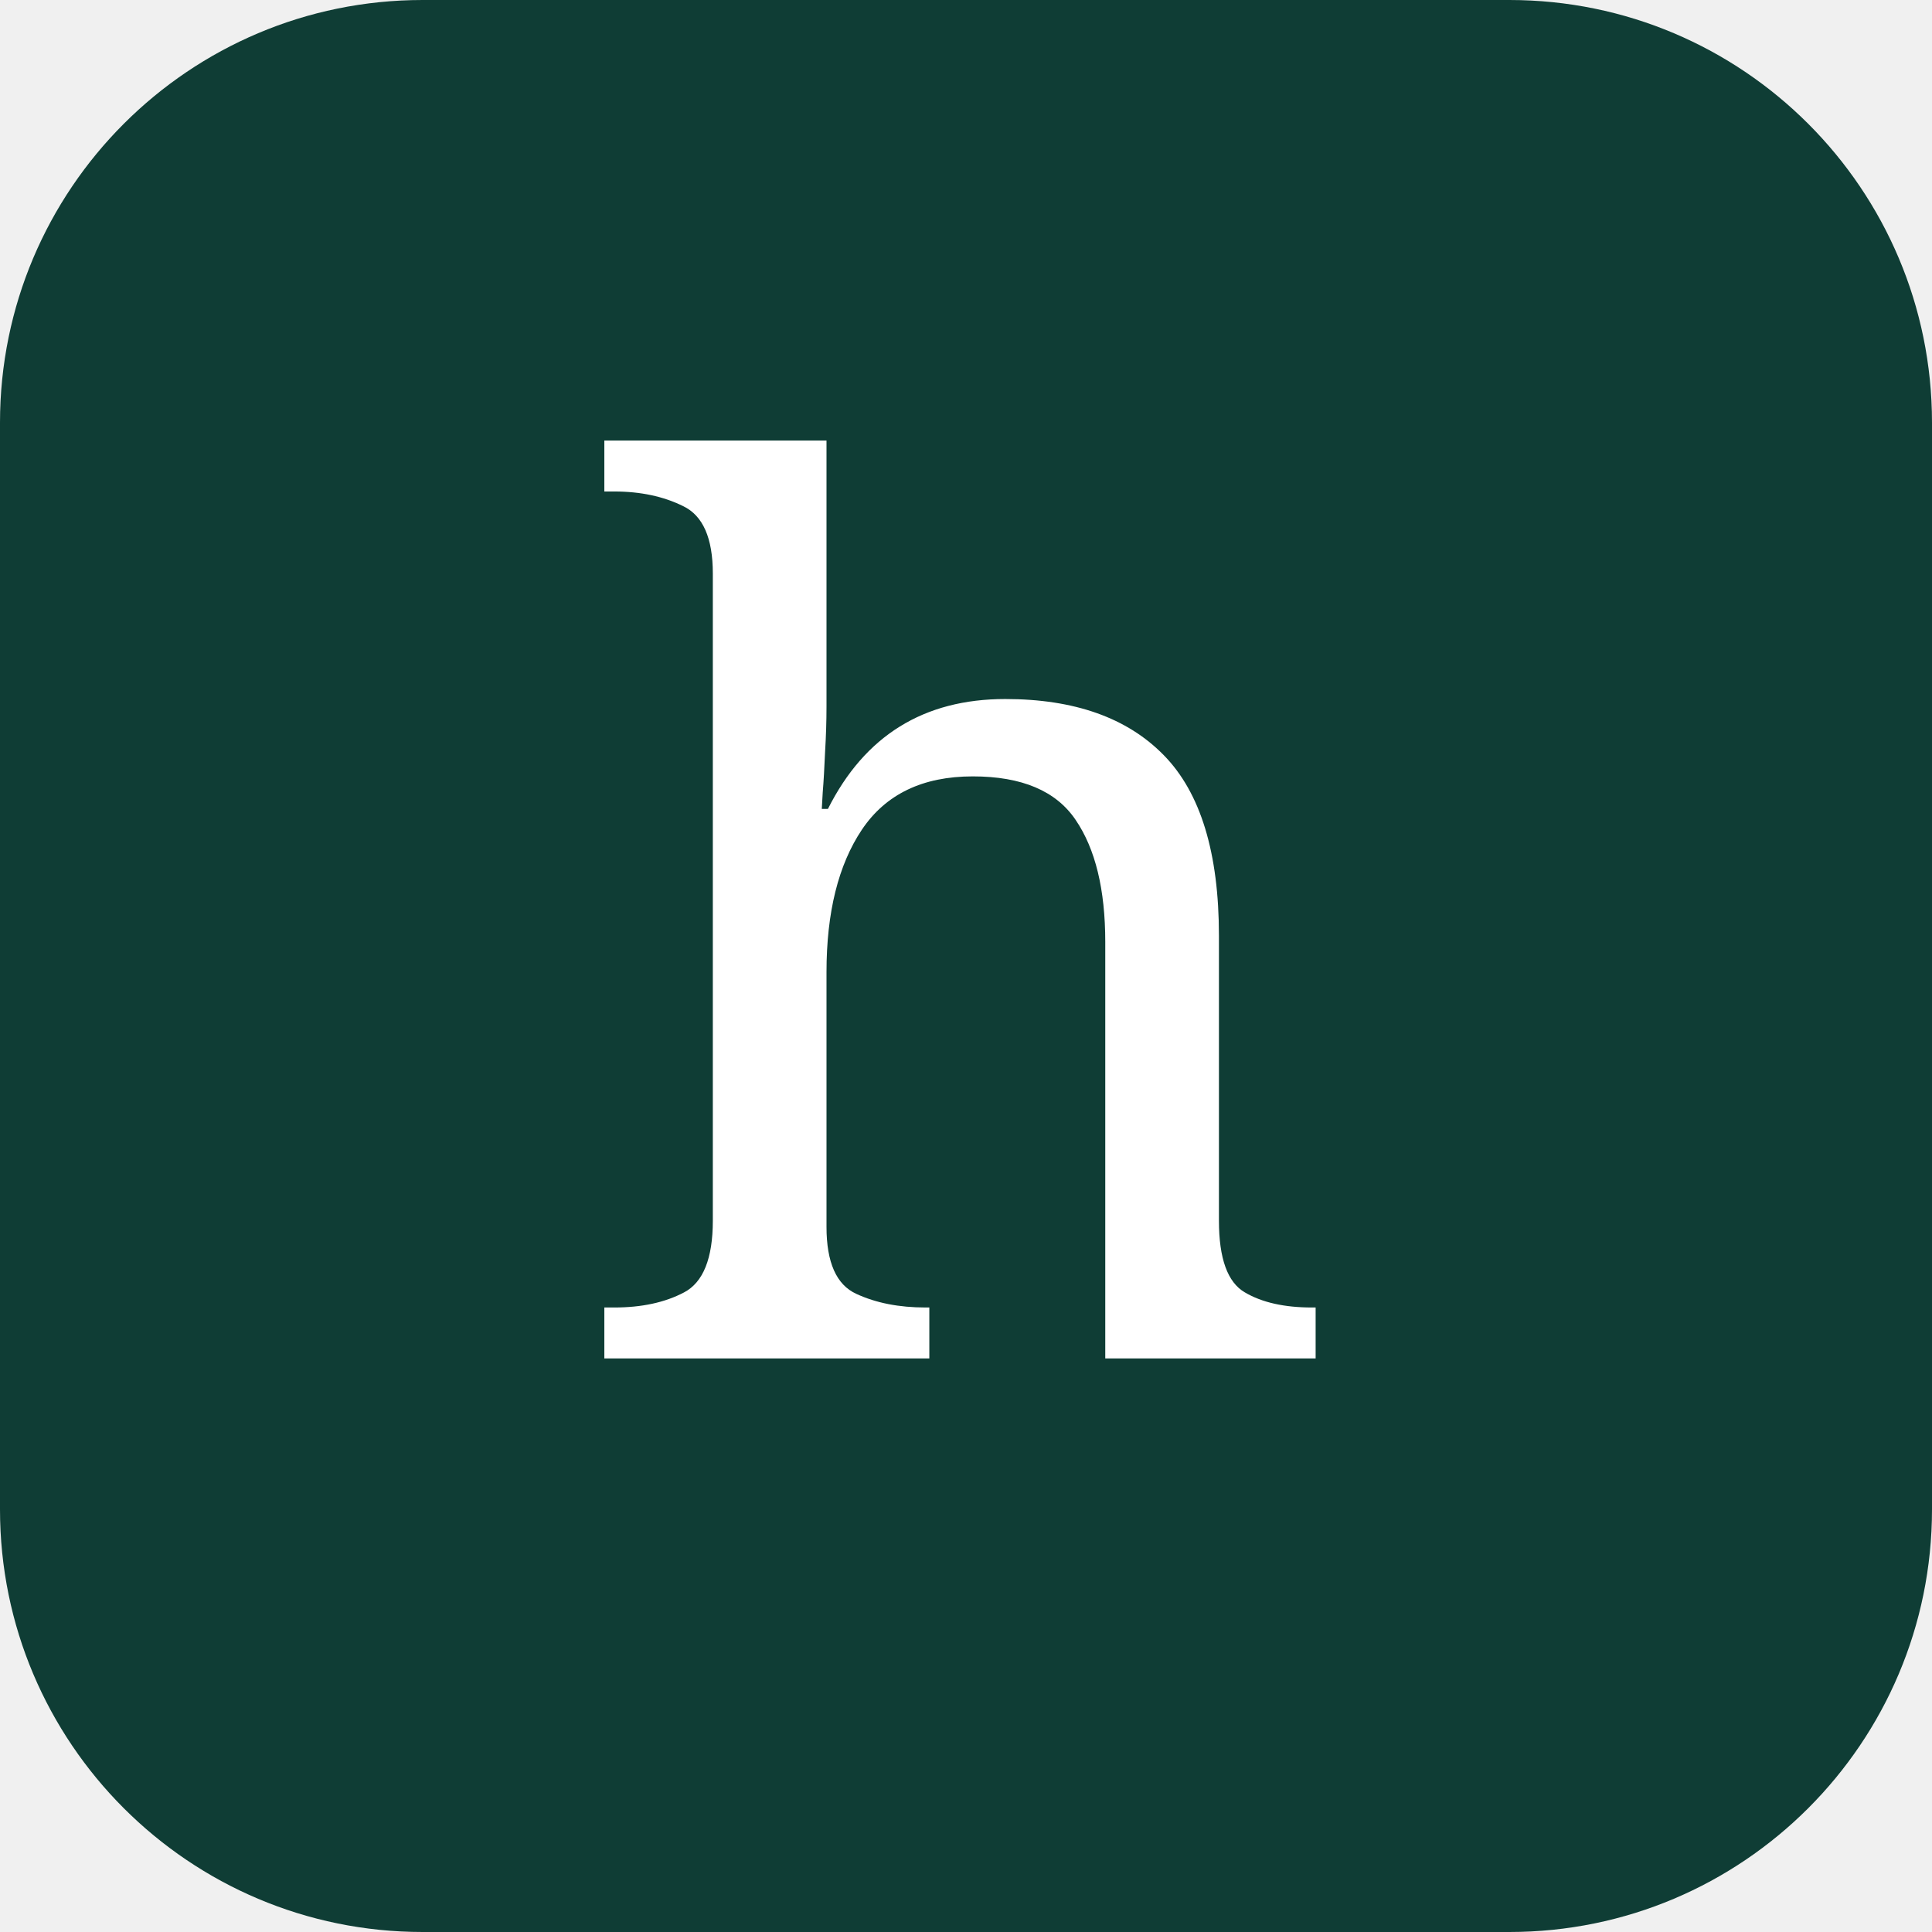
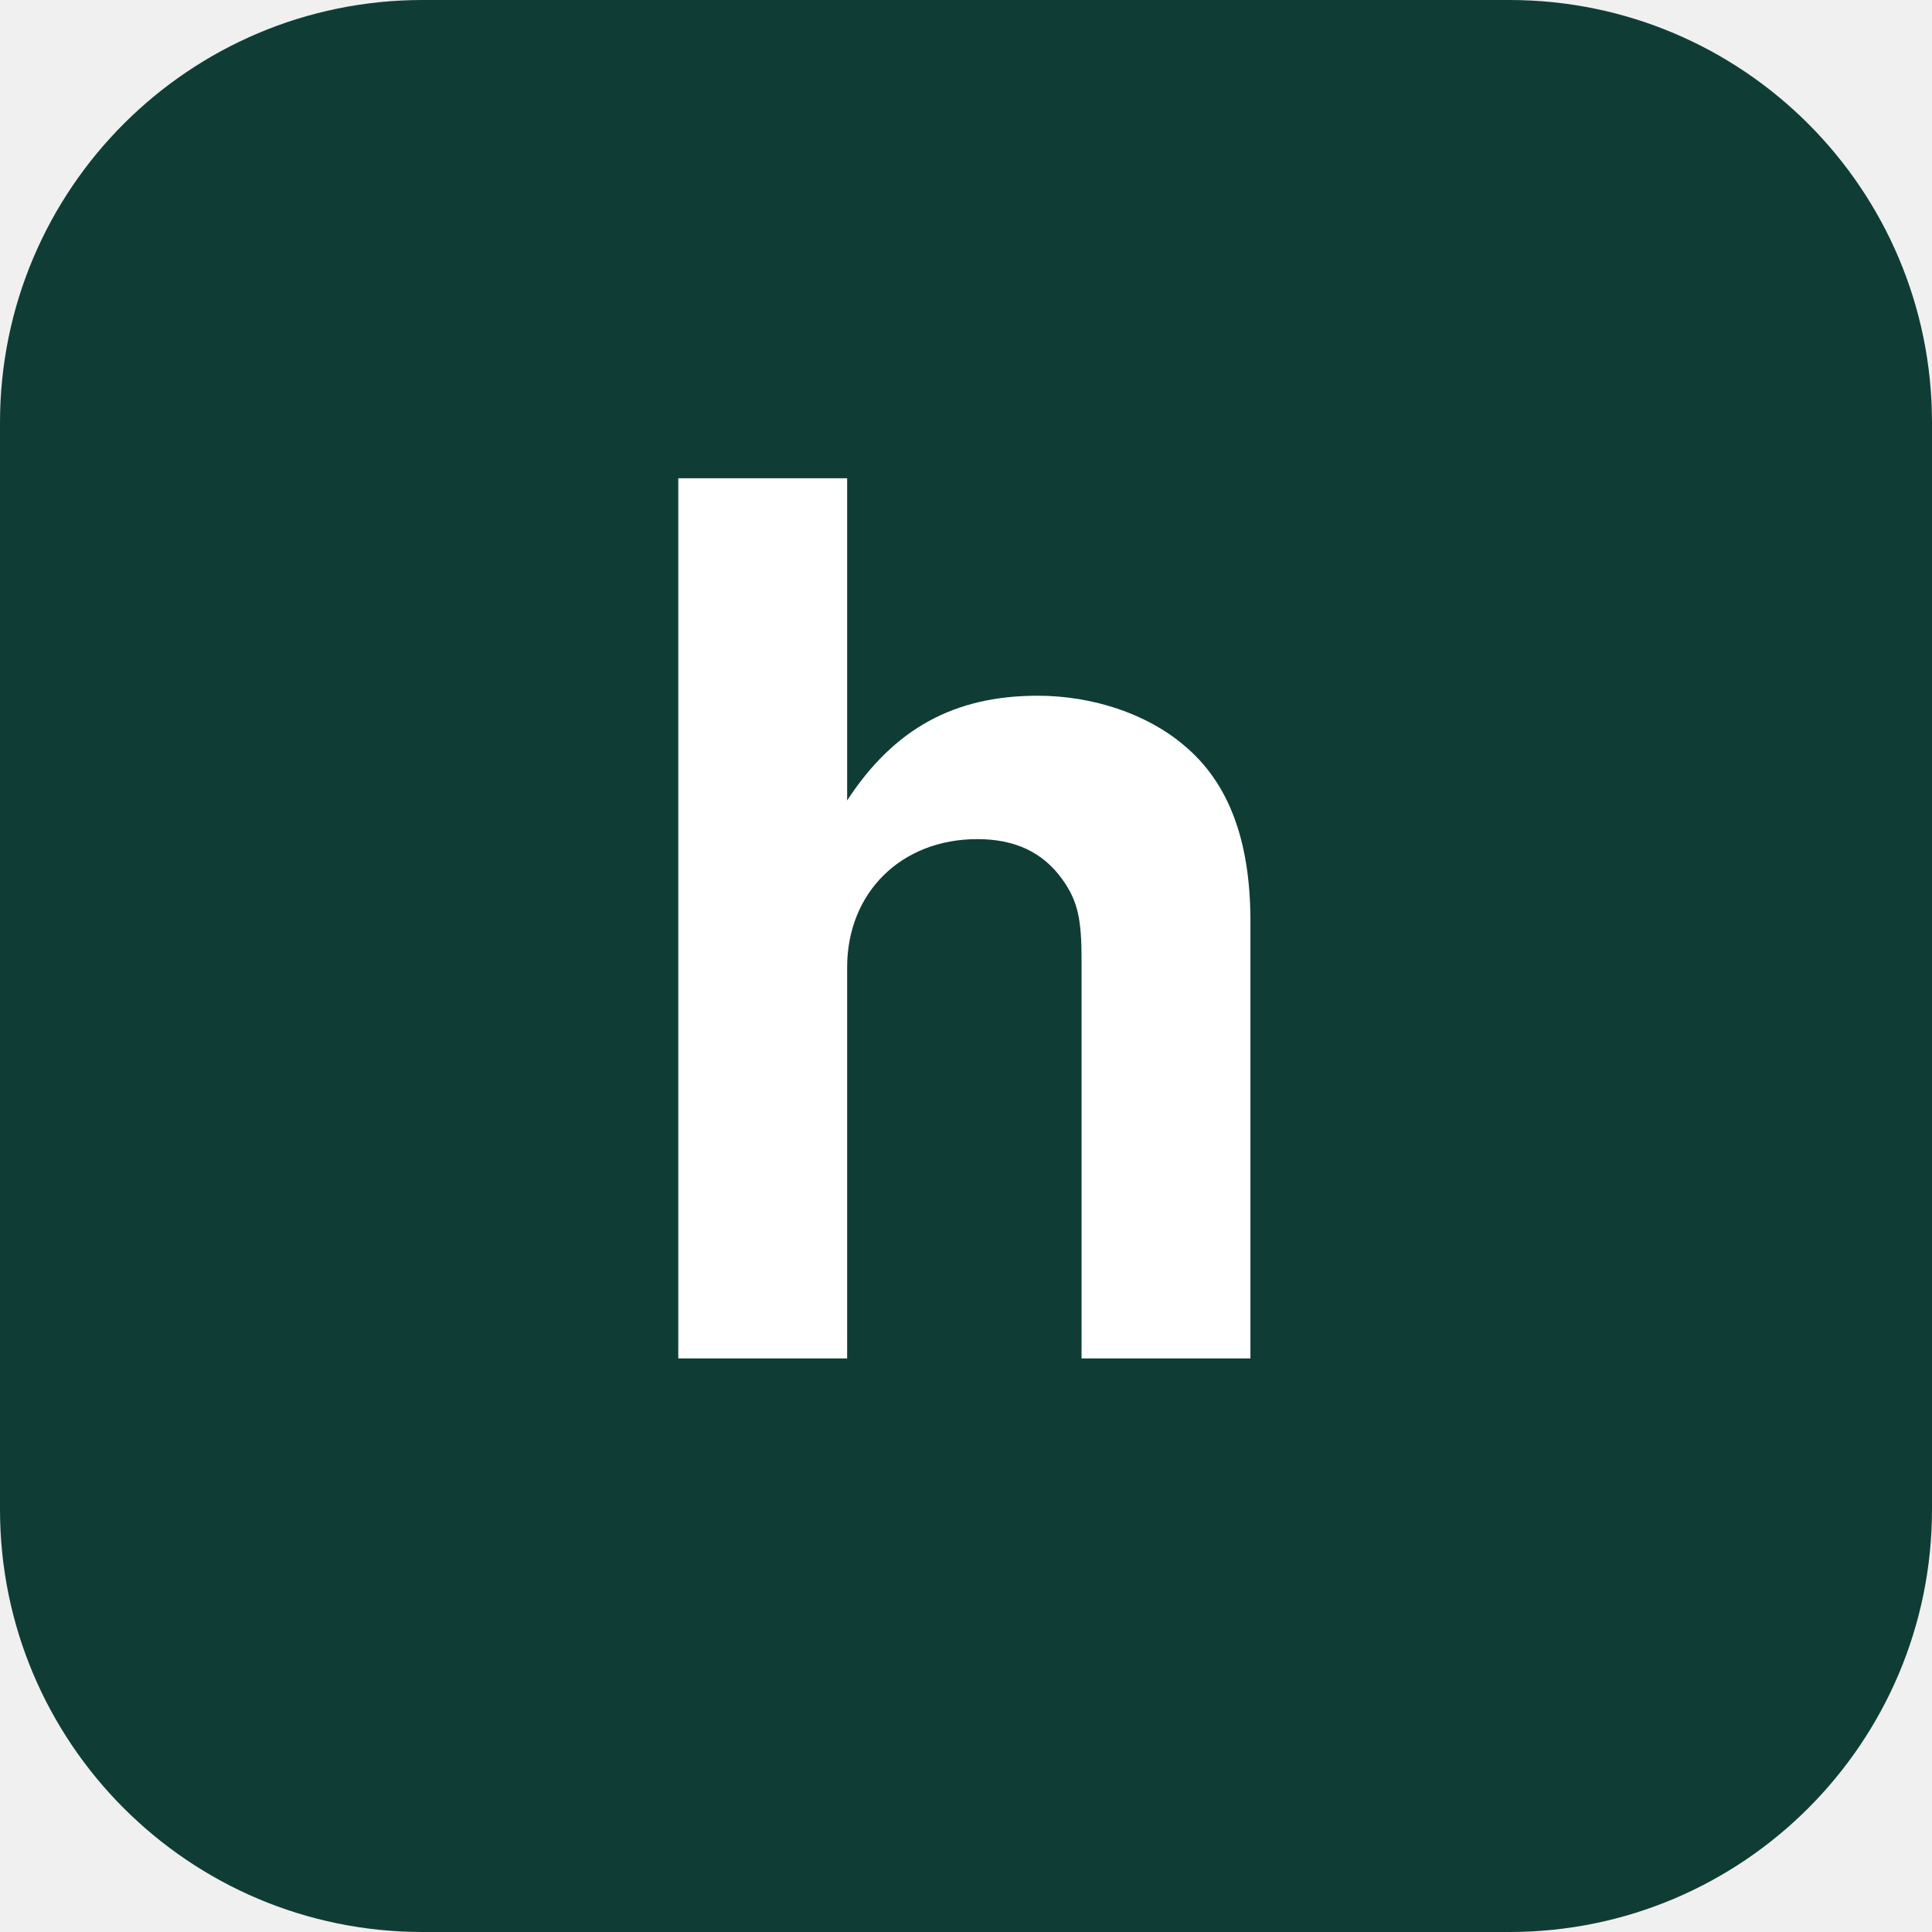
<svg xmlns="http://www.w3.org/2000/svg" viewBox="0 0 64 64">
  <rect width="64" height="64" rx="14" fill="#0F3D35" />
-   <text x="32" y="45" text-anchor="middle" font-family="Bodoni Moda, Didot, Georgia, serif" font-size="40" fill="#fff">h</text>
+   <text x="32" y="45" text-anchor="middle" font-family="Figtree, Helvetica, Arial, sans-serif" font-weight="800" font-size="40" fill="#fff">h</text>
</svg>
